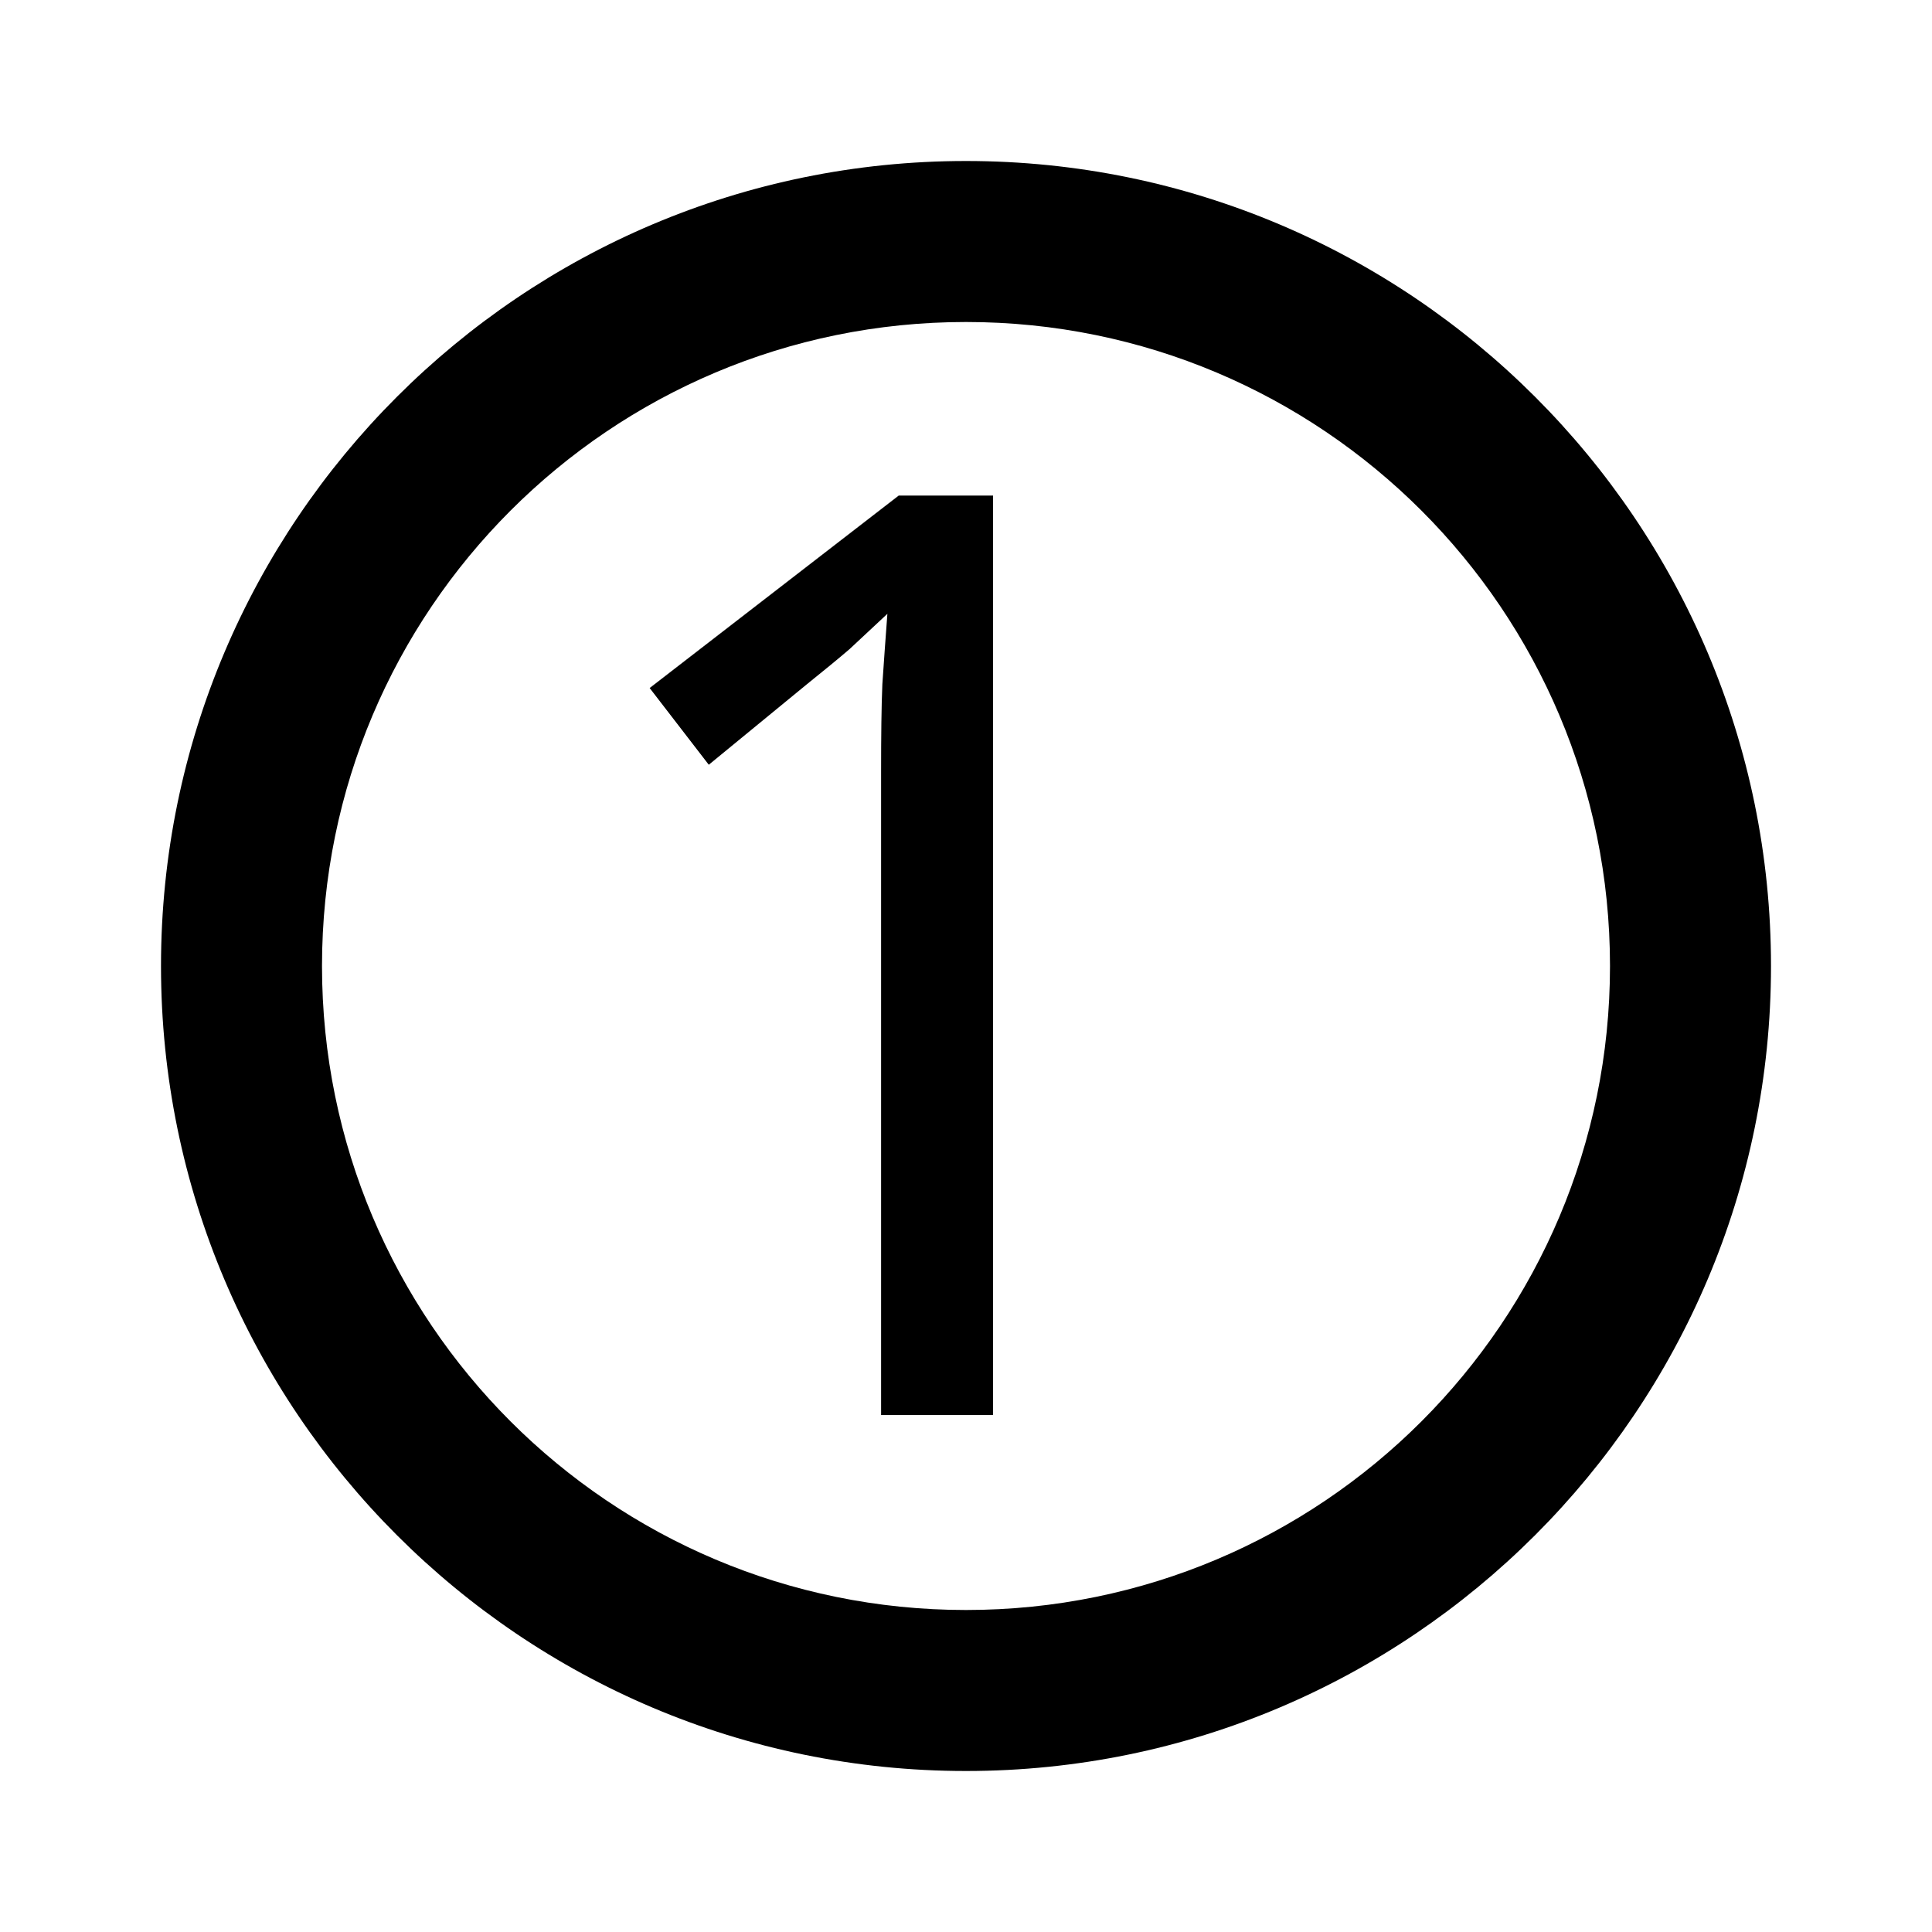
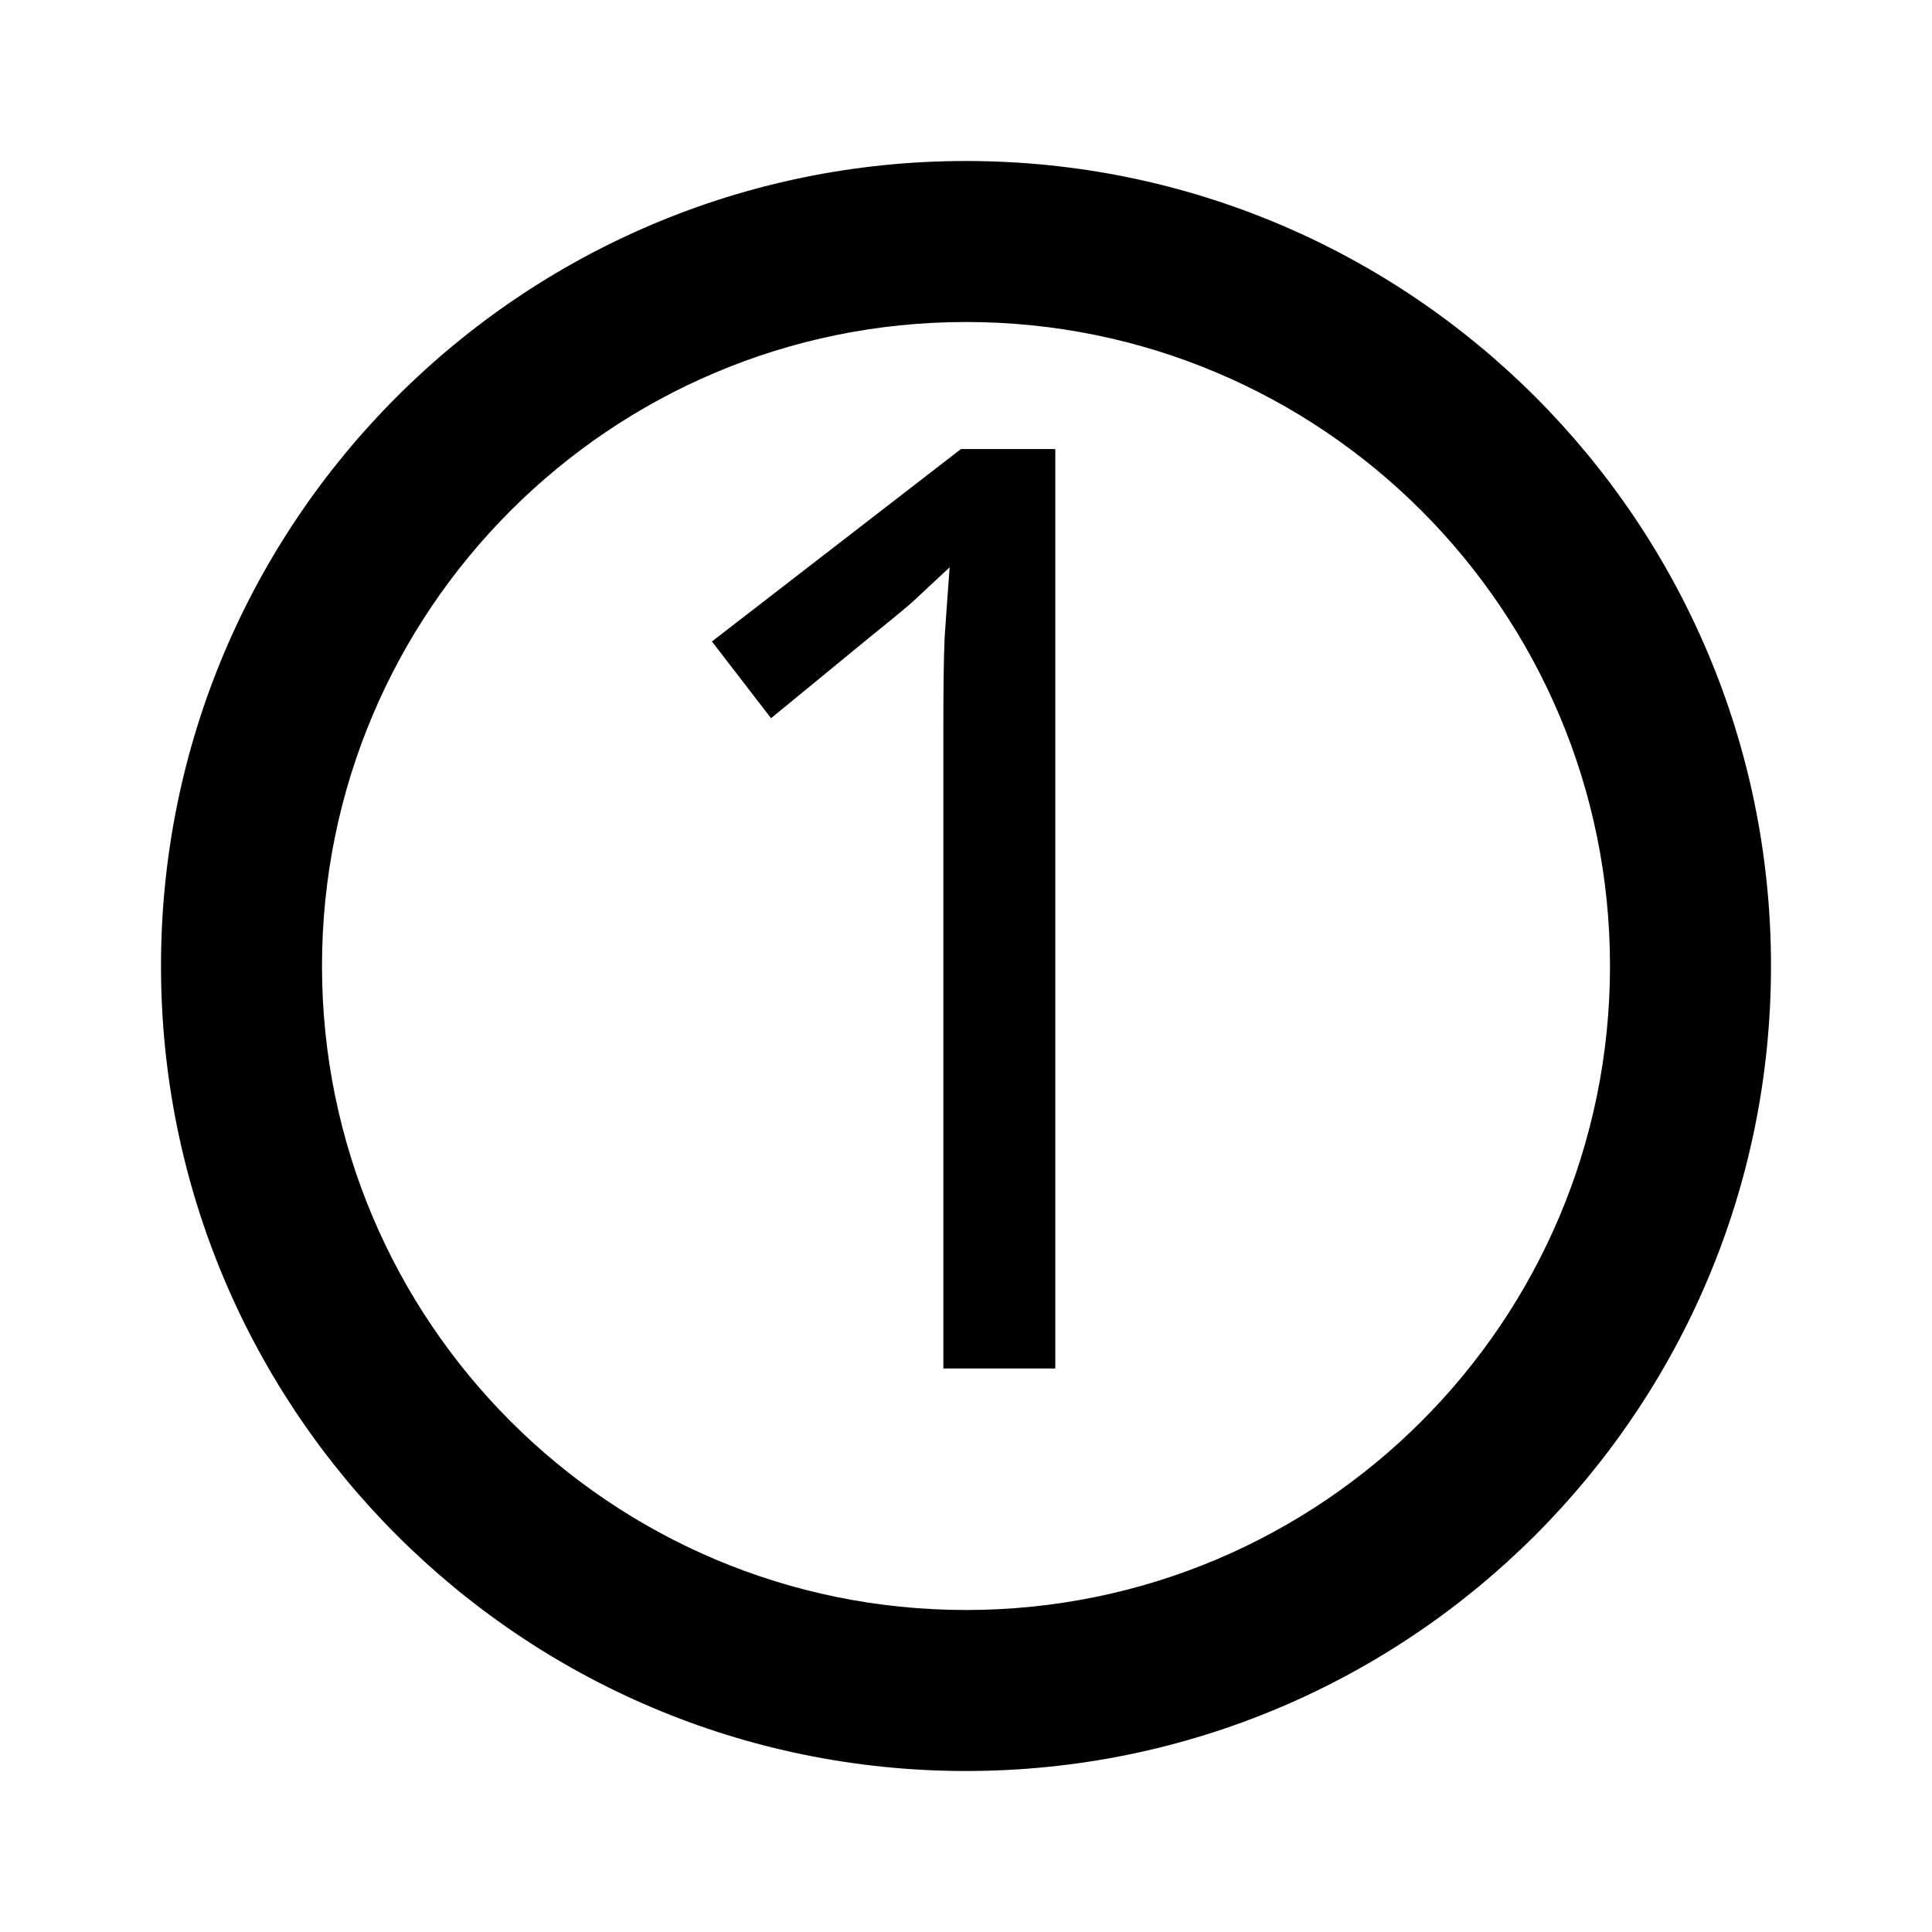
- <svg xmlns="http://www.w3.org/2000/svg" viewBox="0 0 24 24" version="1.1" id="svg76">
-   <defs id="defs80" />
-   <path d="M12,20C7.58,20 4,16.42 4,12C4,7.58 7.58,4 12,4C16.42,4 20,7.58 20,12C20,16.42 16.42,20 12,20M12,2C6.48,2 2,6.48 2,12C2,17.52 6.48,22 12,22C17.52,22 22,17.52 22,12C22,6.48 17.52,2 12,2Z" id="path74" />
-   <text xml:space="preserve" style="font-style:normal;font-weight:normal;font-size:16px;line-height:1.25;font-family:sans-serif;letter-spacing:0px;word-spacing:0px;fill:#000000;fill-opacity:1;stroke:none" x="6.649" y="17.579" id="text86">
-     <tspan id="tspan84" x="6.649" y="17.579">1</tspan>
-   </text>
+ <svg xmlns="http://www.w3.org/2000/svg" viewBox="0 0 24 24" version="1.1">
+   <path d="M12 20a1 1 0 0 1 0-16 1 1 0 0 1 0 16M12 2a1 1 0 0 0 0 20 1 1 0 0 0 0-20z" />
+   <text x="12" y="17" style="text-anchor:middle;font-size:16px;font-family:sans-serif">1</text>
</svg>
